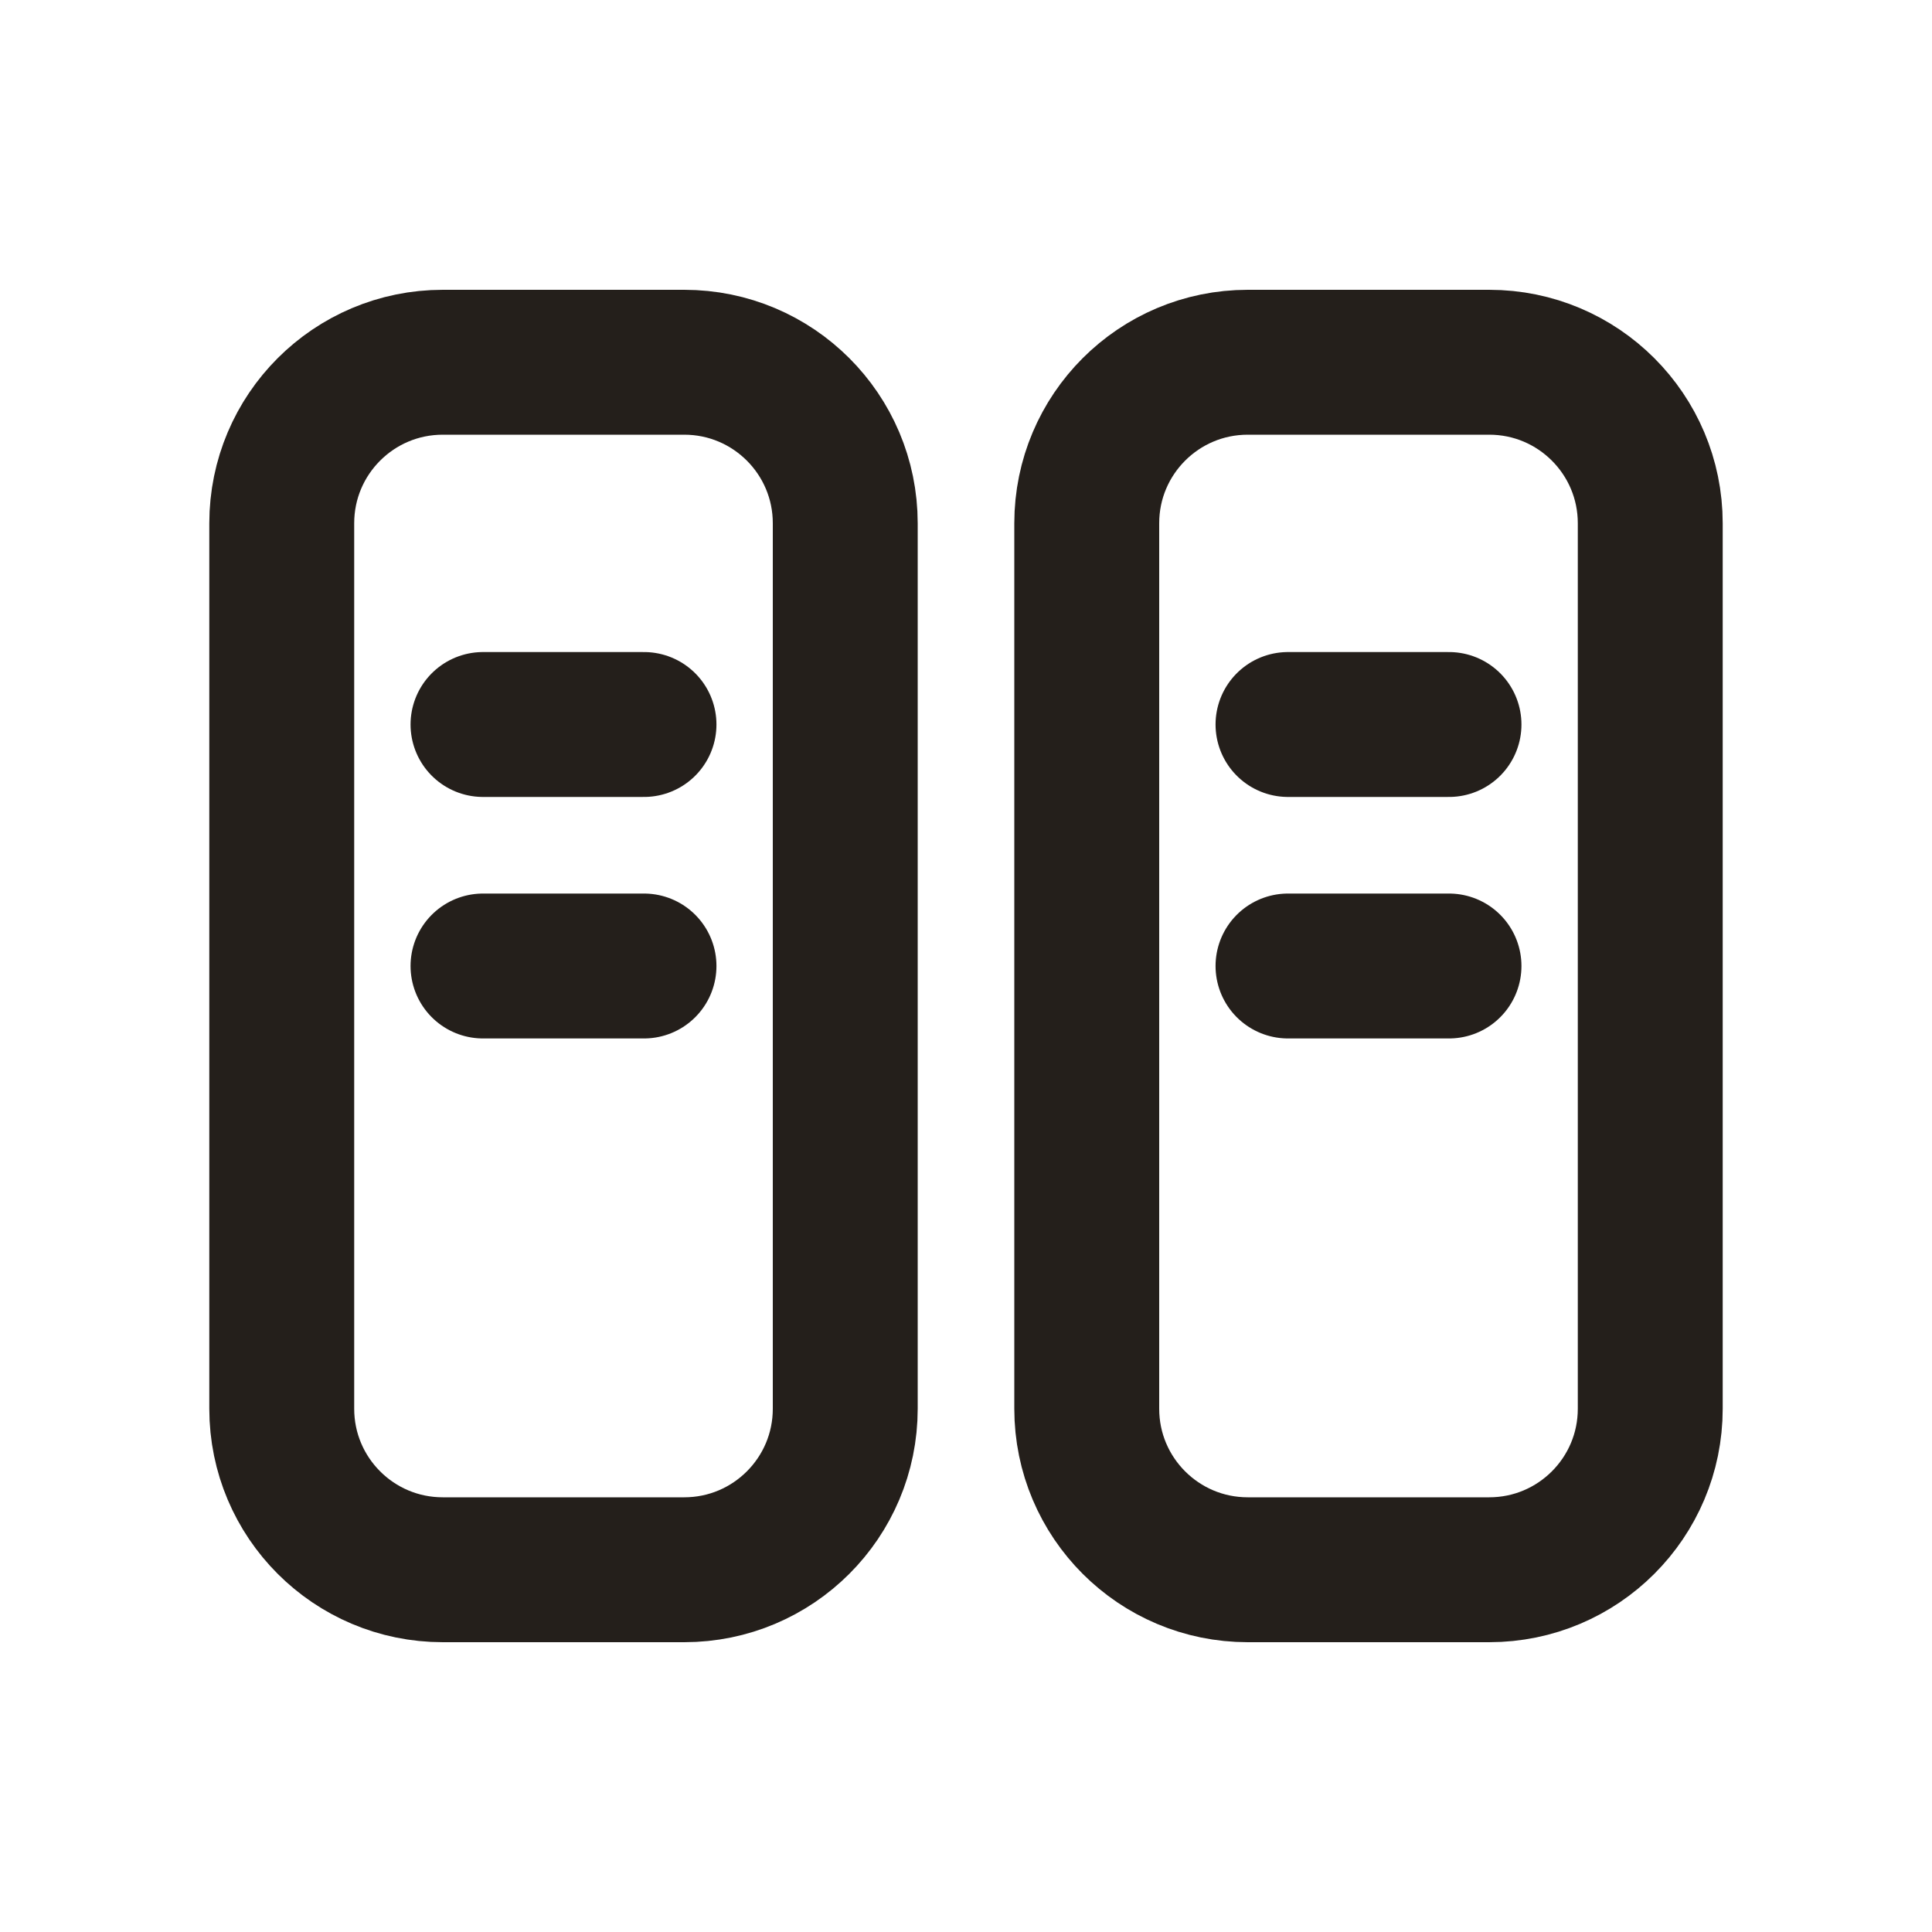
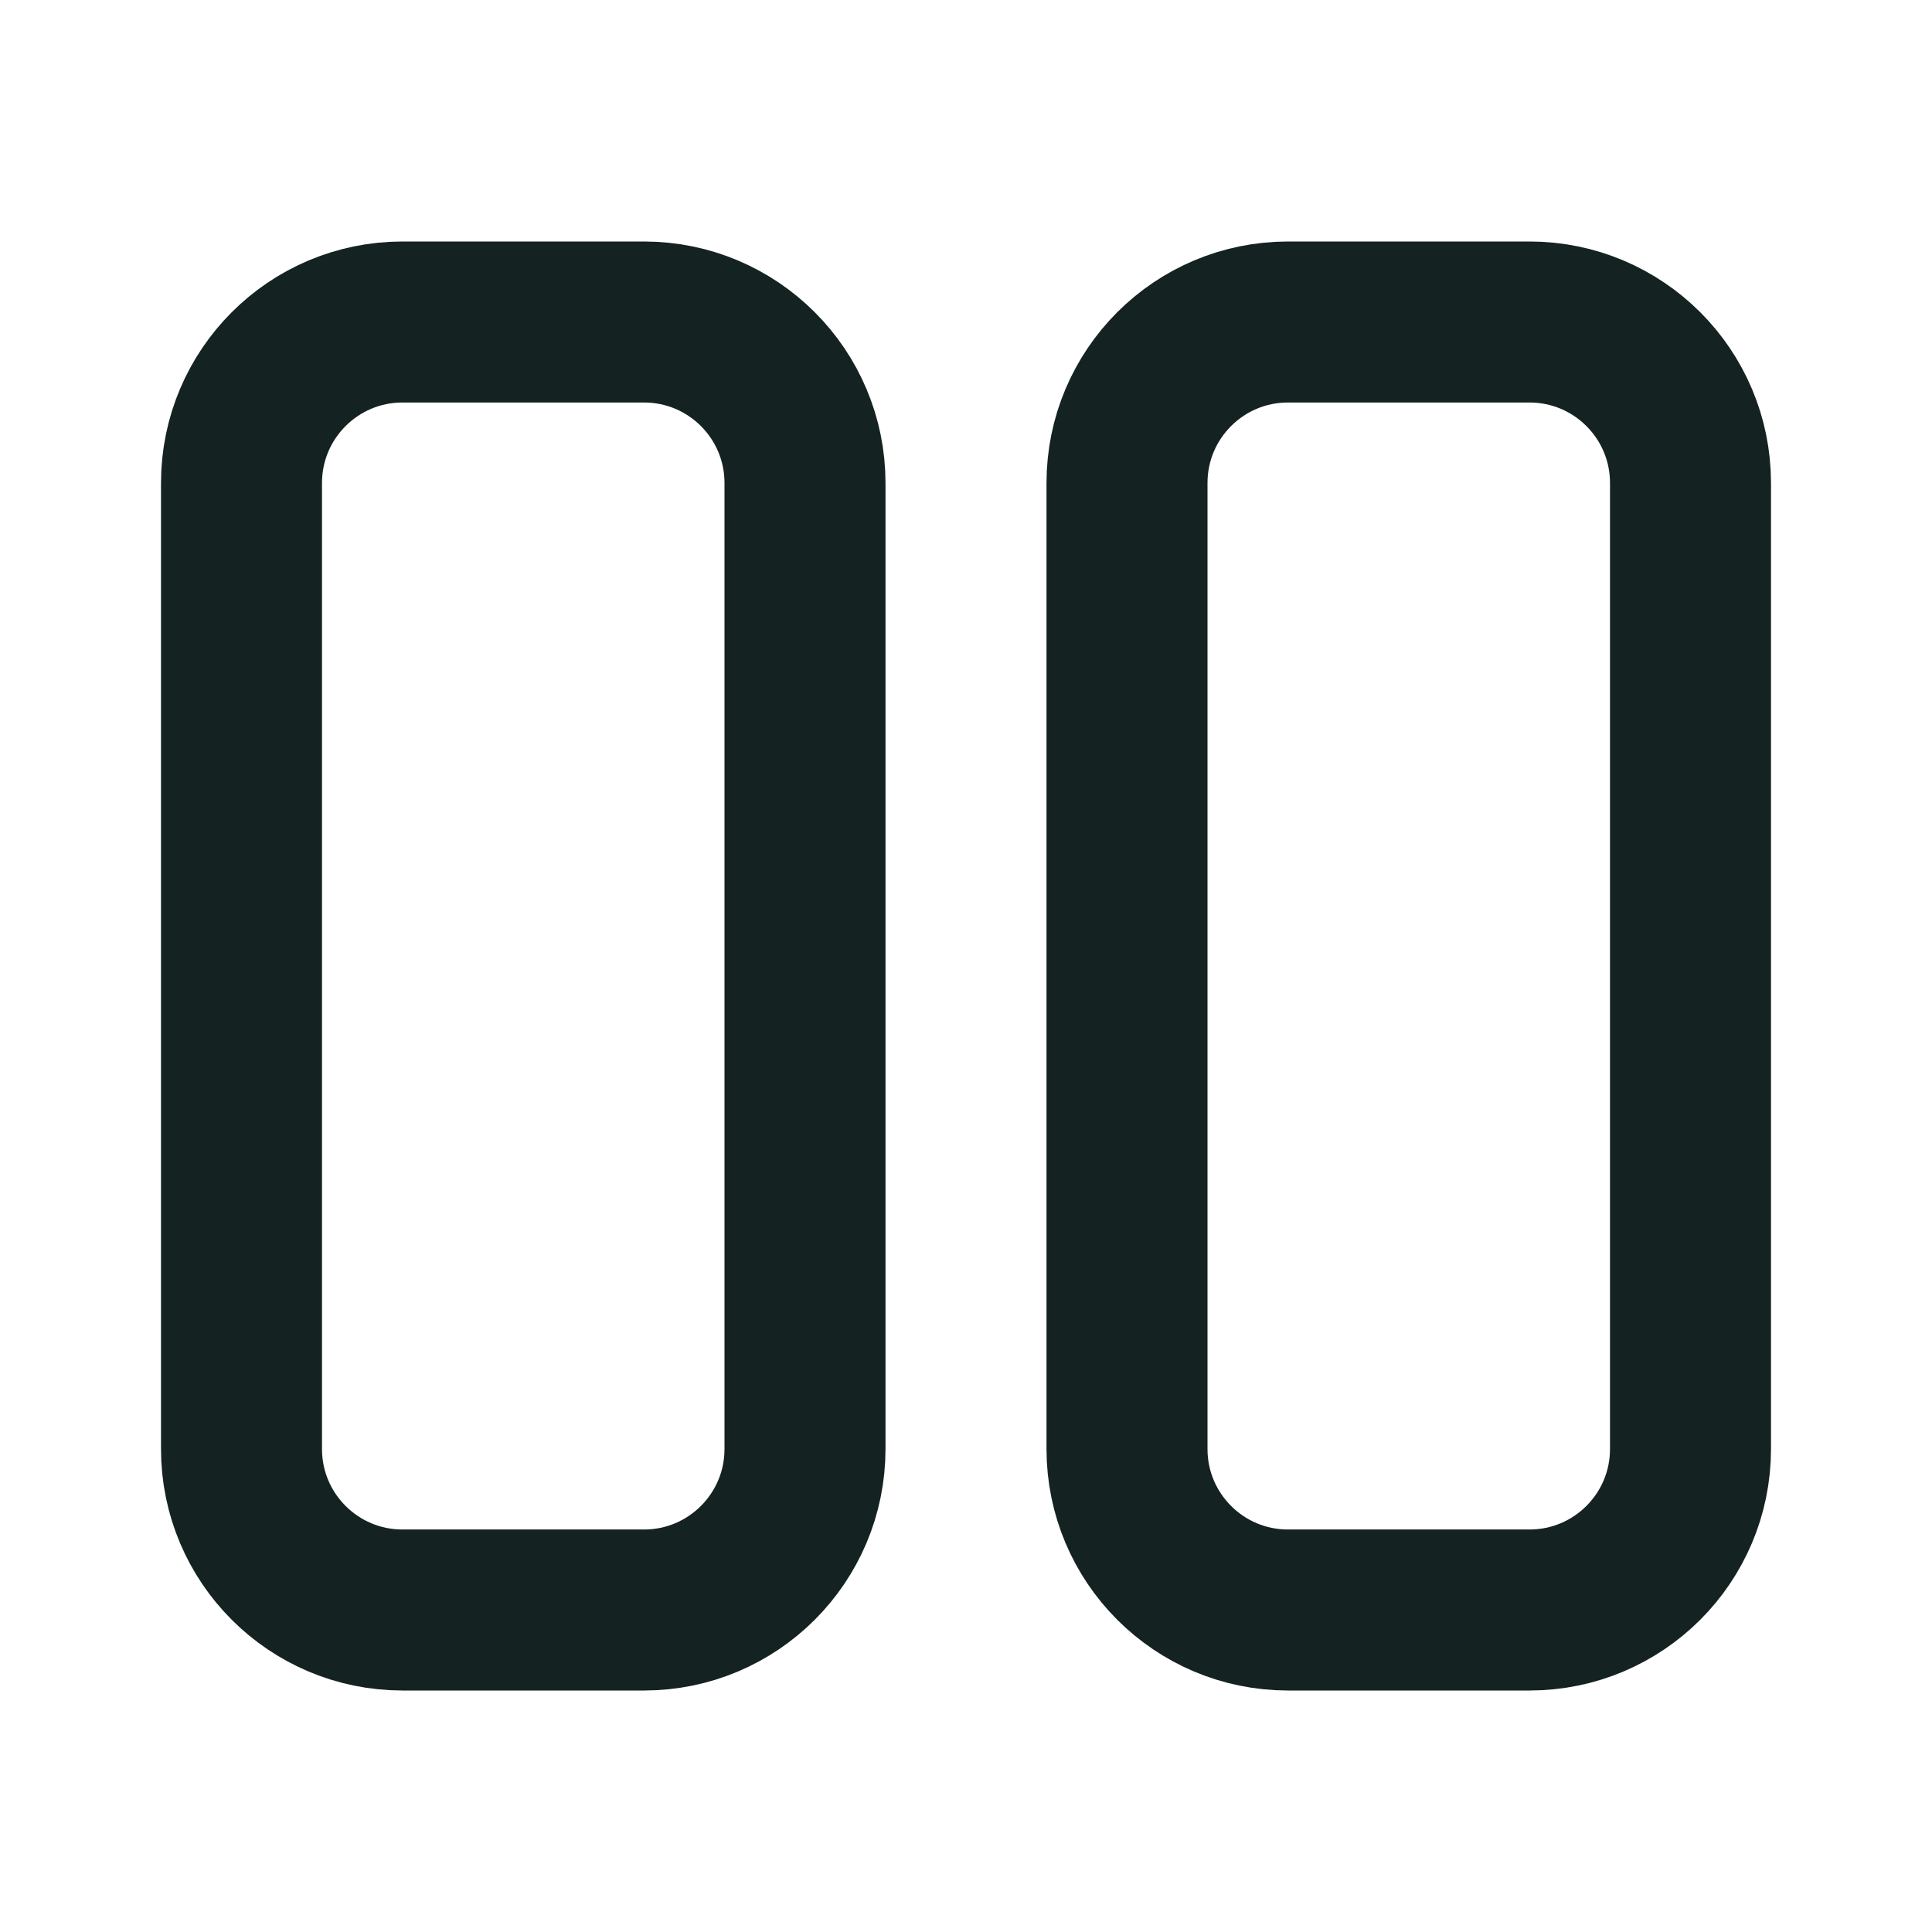
- <svg xmlns="http://www.w3.org/2000/svg" width="24" height="24" viewBox="0 0 24 24">
-   <g fill="none" stroke="#241F1B" stroke-width="1.8" stroke-linecap="round" stroke-linejoin="round">
-     <rect x="3.5" y="4.5" width="7" height="15" rx="2" />
-     <rect x="13.5" y="4.5" width="7" height="15" rx="2" />
-     <path d="M6 9h2M6 12h2M16 9h2M16 12h2" />
-   </g>
+ <svg xmlns="http://www.w3.org/2000/svg" width="24" height="24" viewBox="0 0 24 24" fill="none" stroke="#142321" stroke-width="2" stroke-linecap="round" stroke-linejoin="round">
+   <rect x="3" y="4" width="7" height="16" rx="2" />
+   <rect x="14" y="4" width="7" height="16" rx="2" />
</svg>
